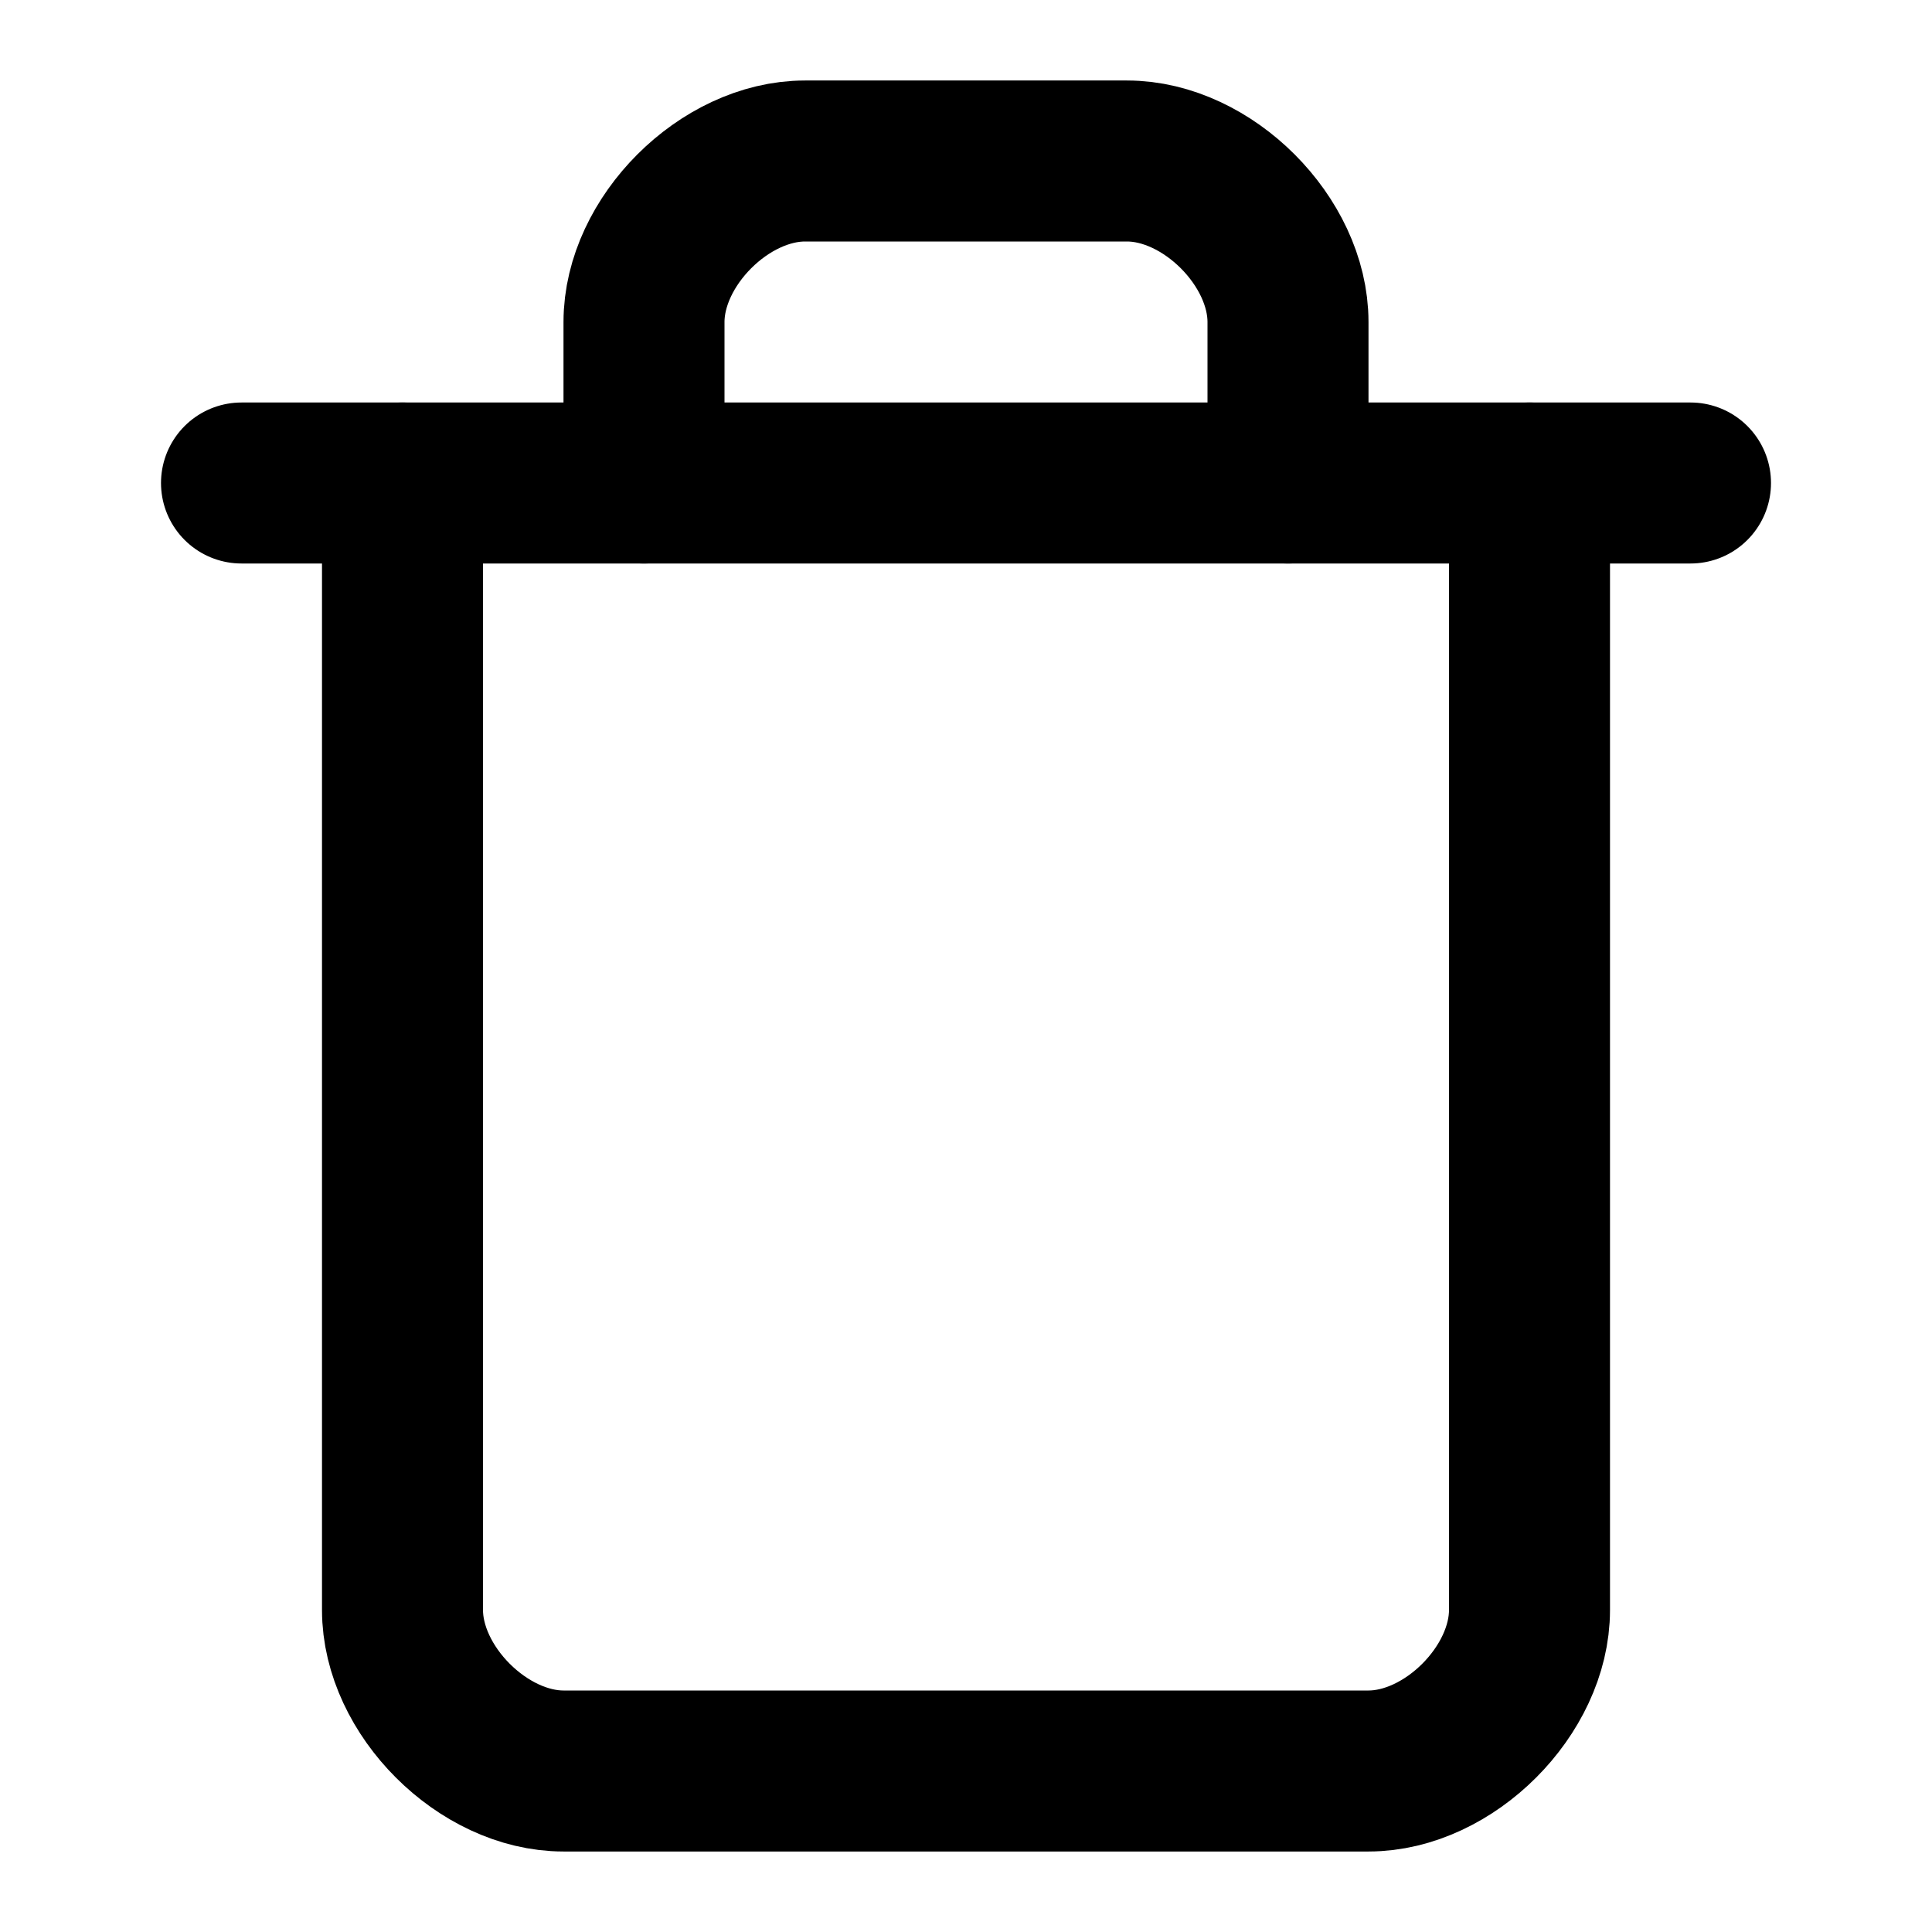
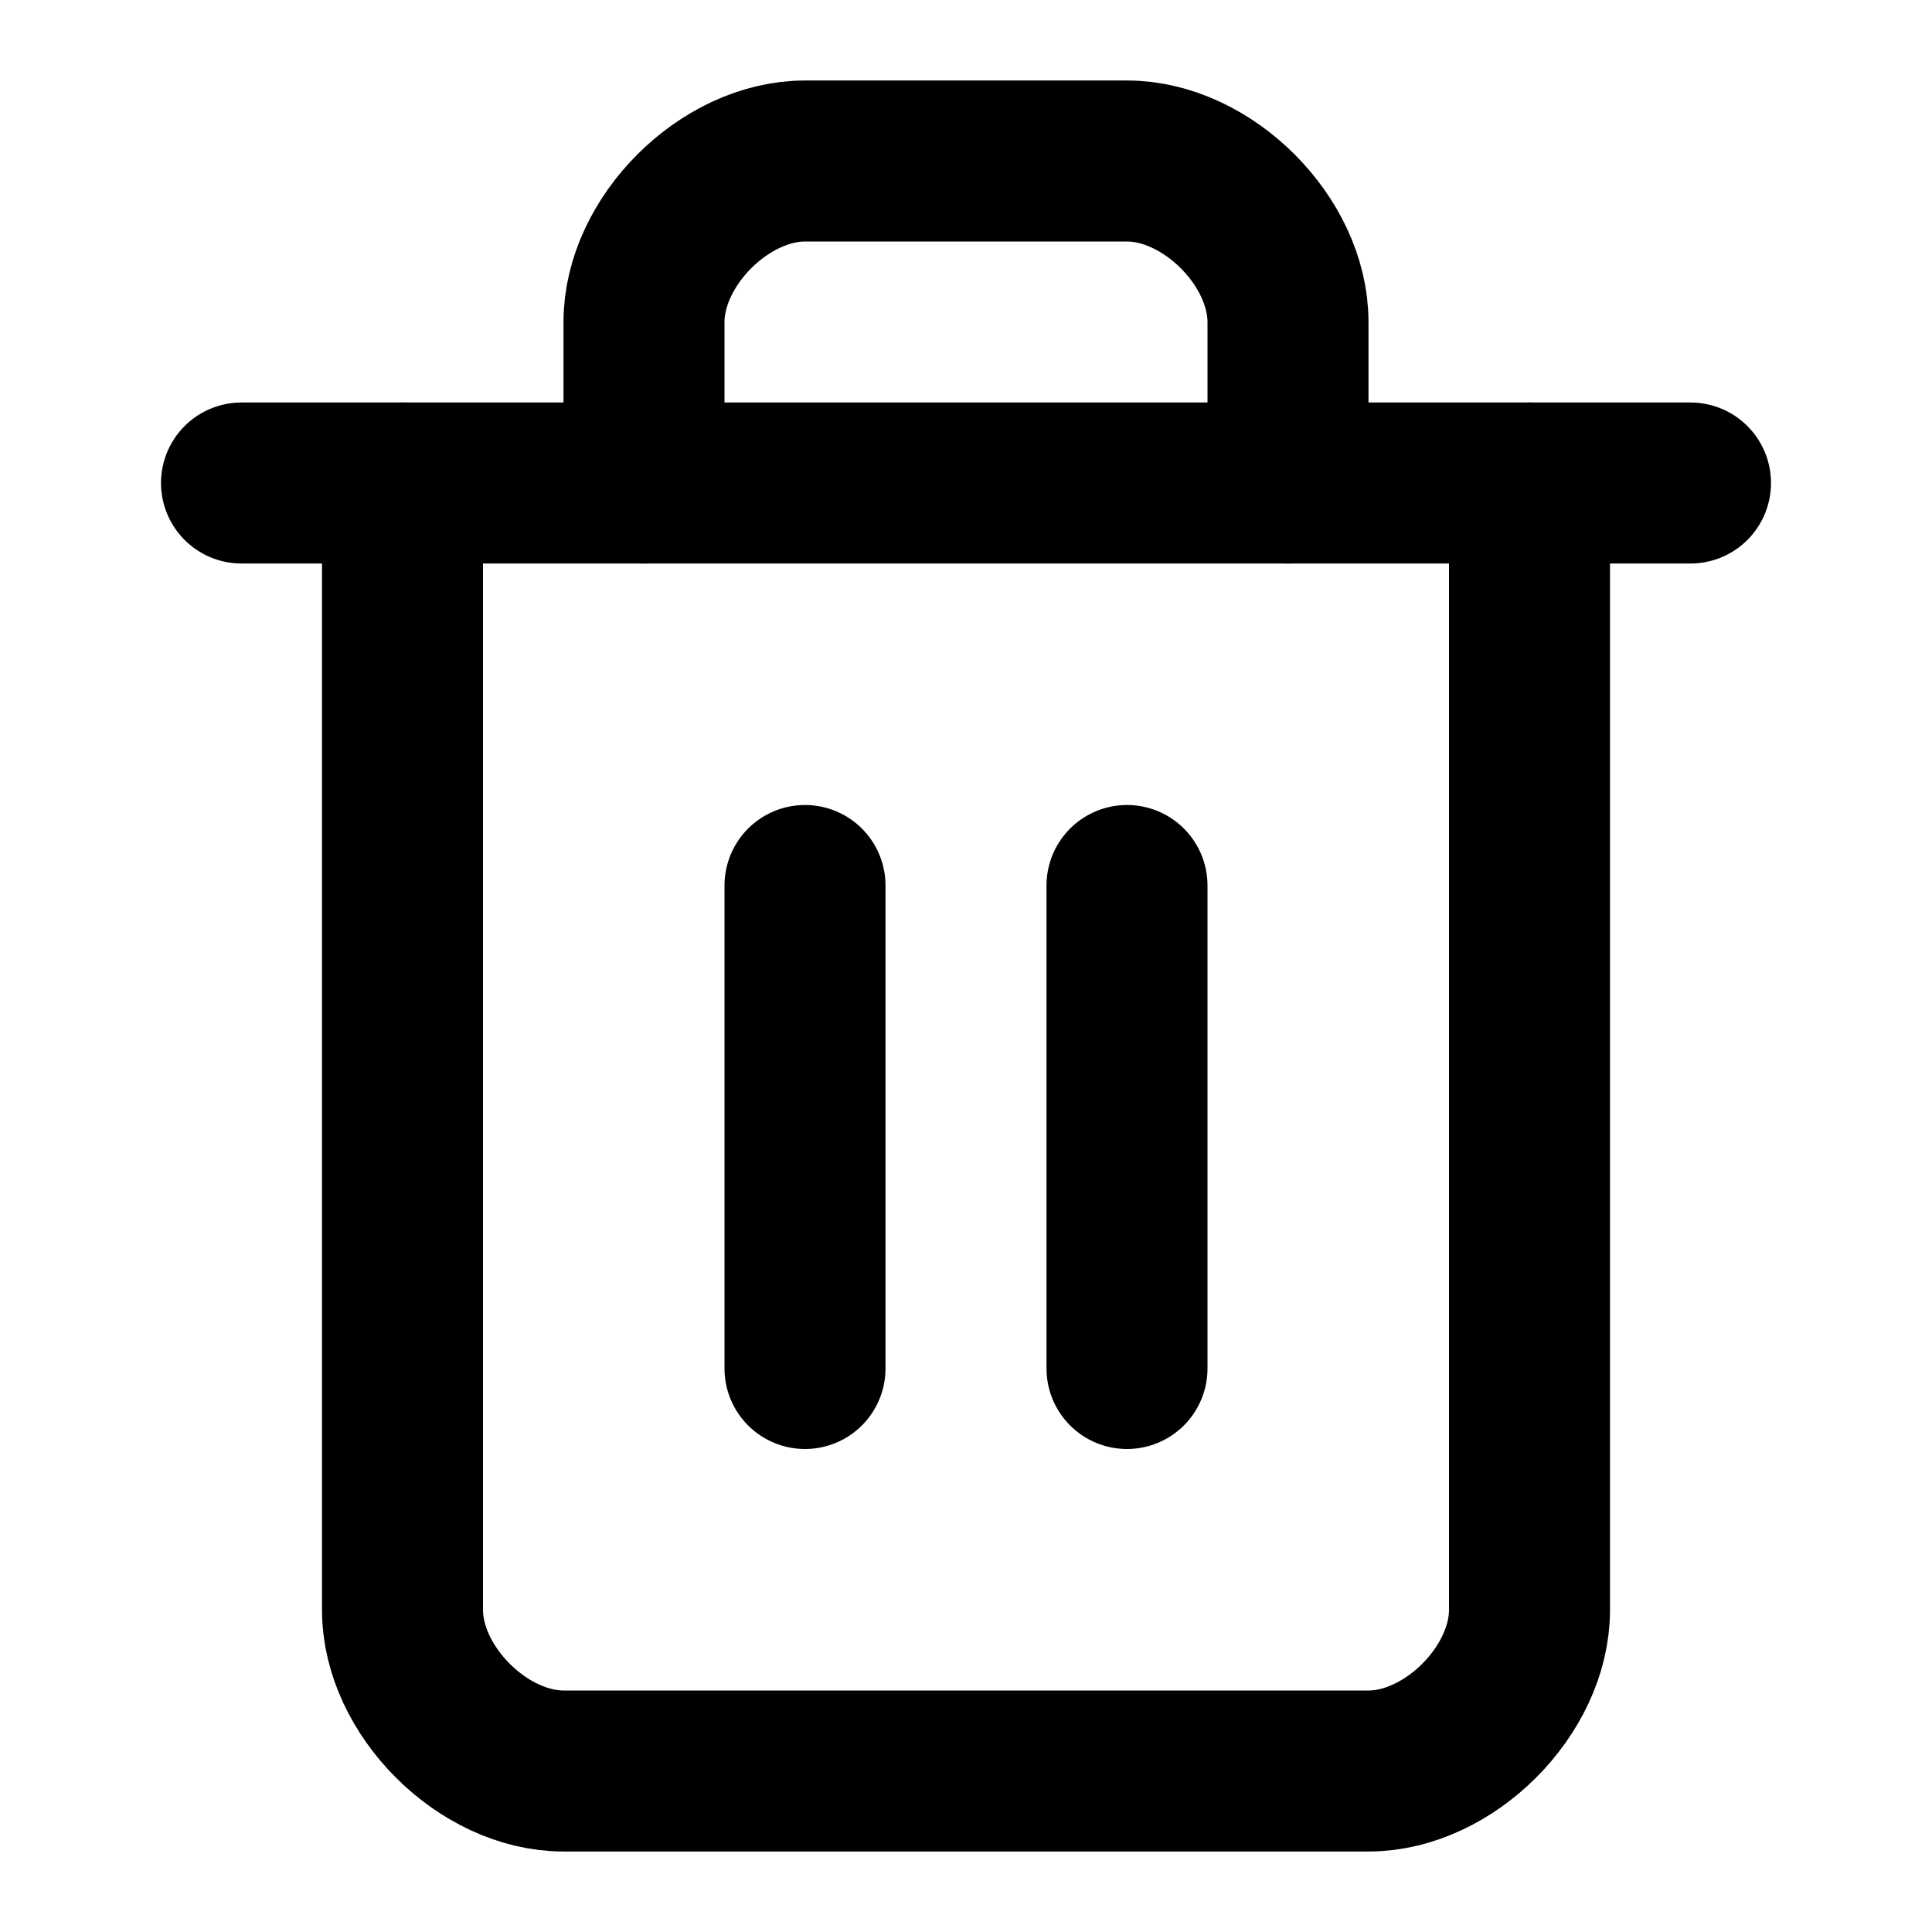
<svg xmlns="http://www.w3.org/2000/svg" viewBox="0 0 24 24" fill="none" stroke="#000000" stroke-width="2" stroke-linecap="round" stroke-linejoin="round">
  <path d="M3 6h18" />
  <path d="M19 6v14c0 1-1 2-2 2H7c-1 0-2-1-2-2V6" />
  <path d="M8 6V4c0-1 1-2 2-2h4c1 0 2 1 2 2v2" />
+   <line x1="10" x2="10" y1="11" y2="17" />
+   <line x1="14" x2="14" y1="11" y2="17" />
</svg>
